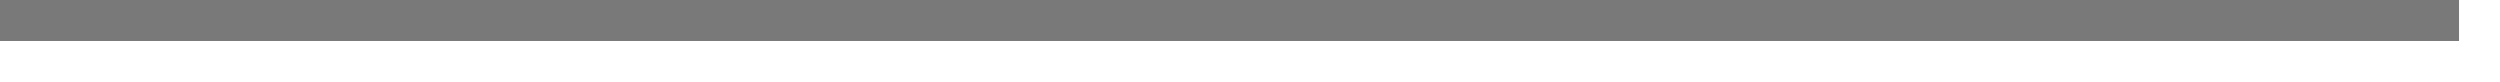
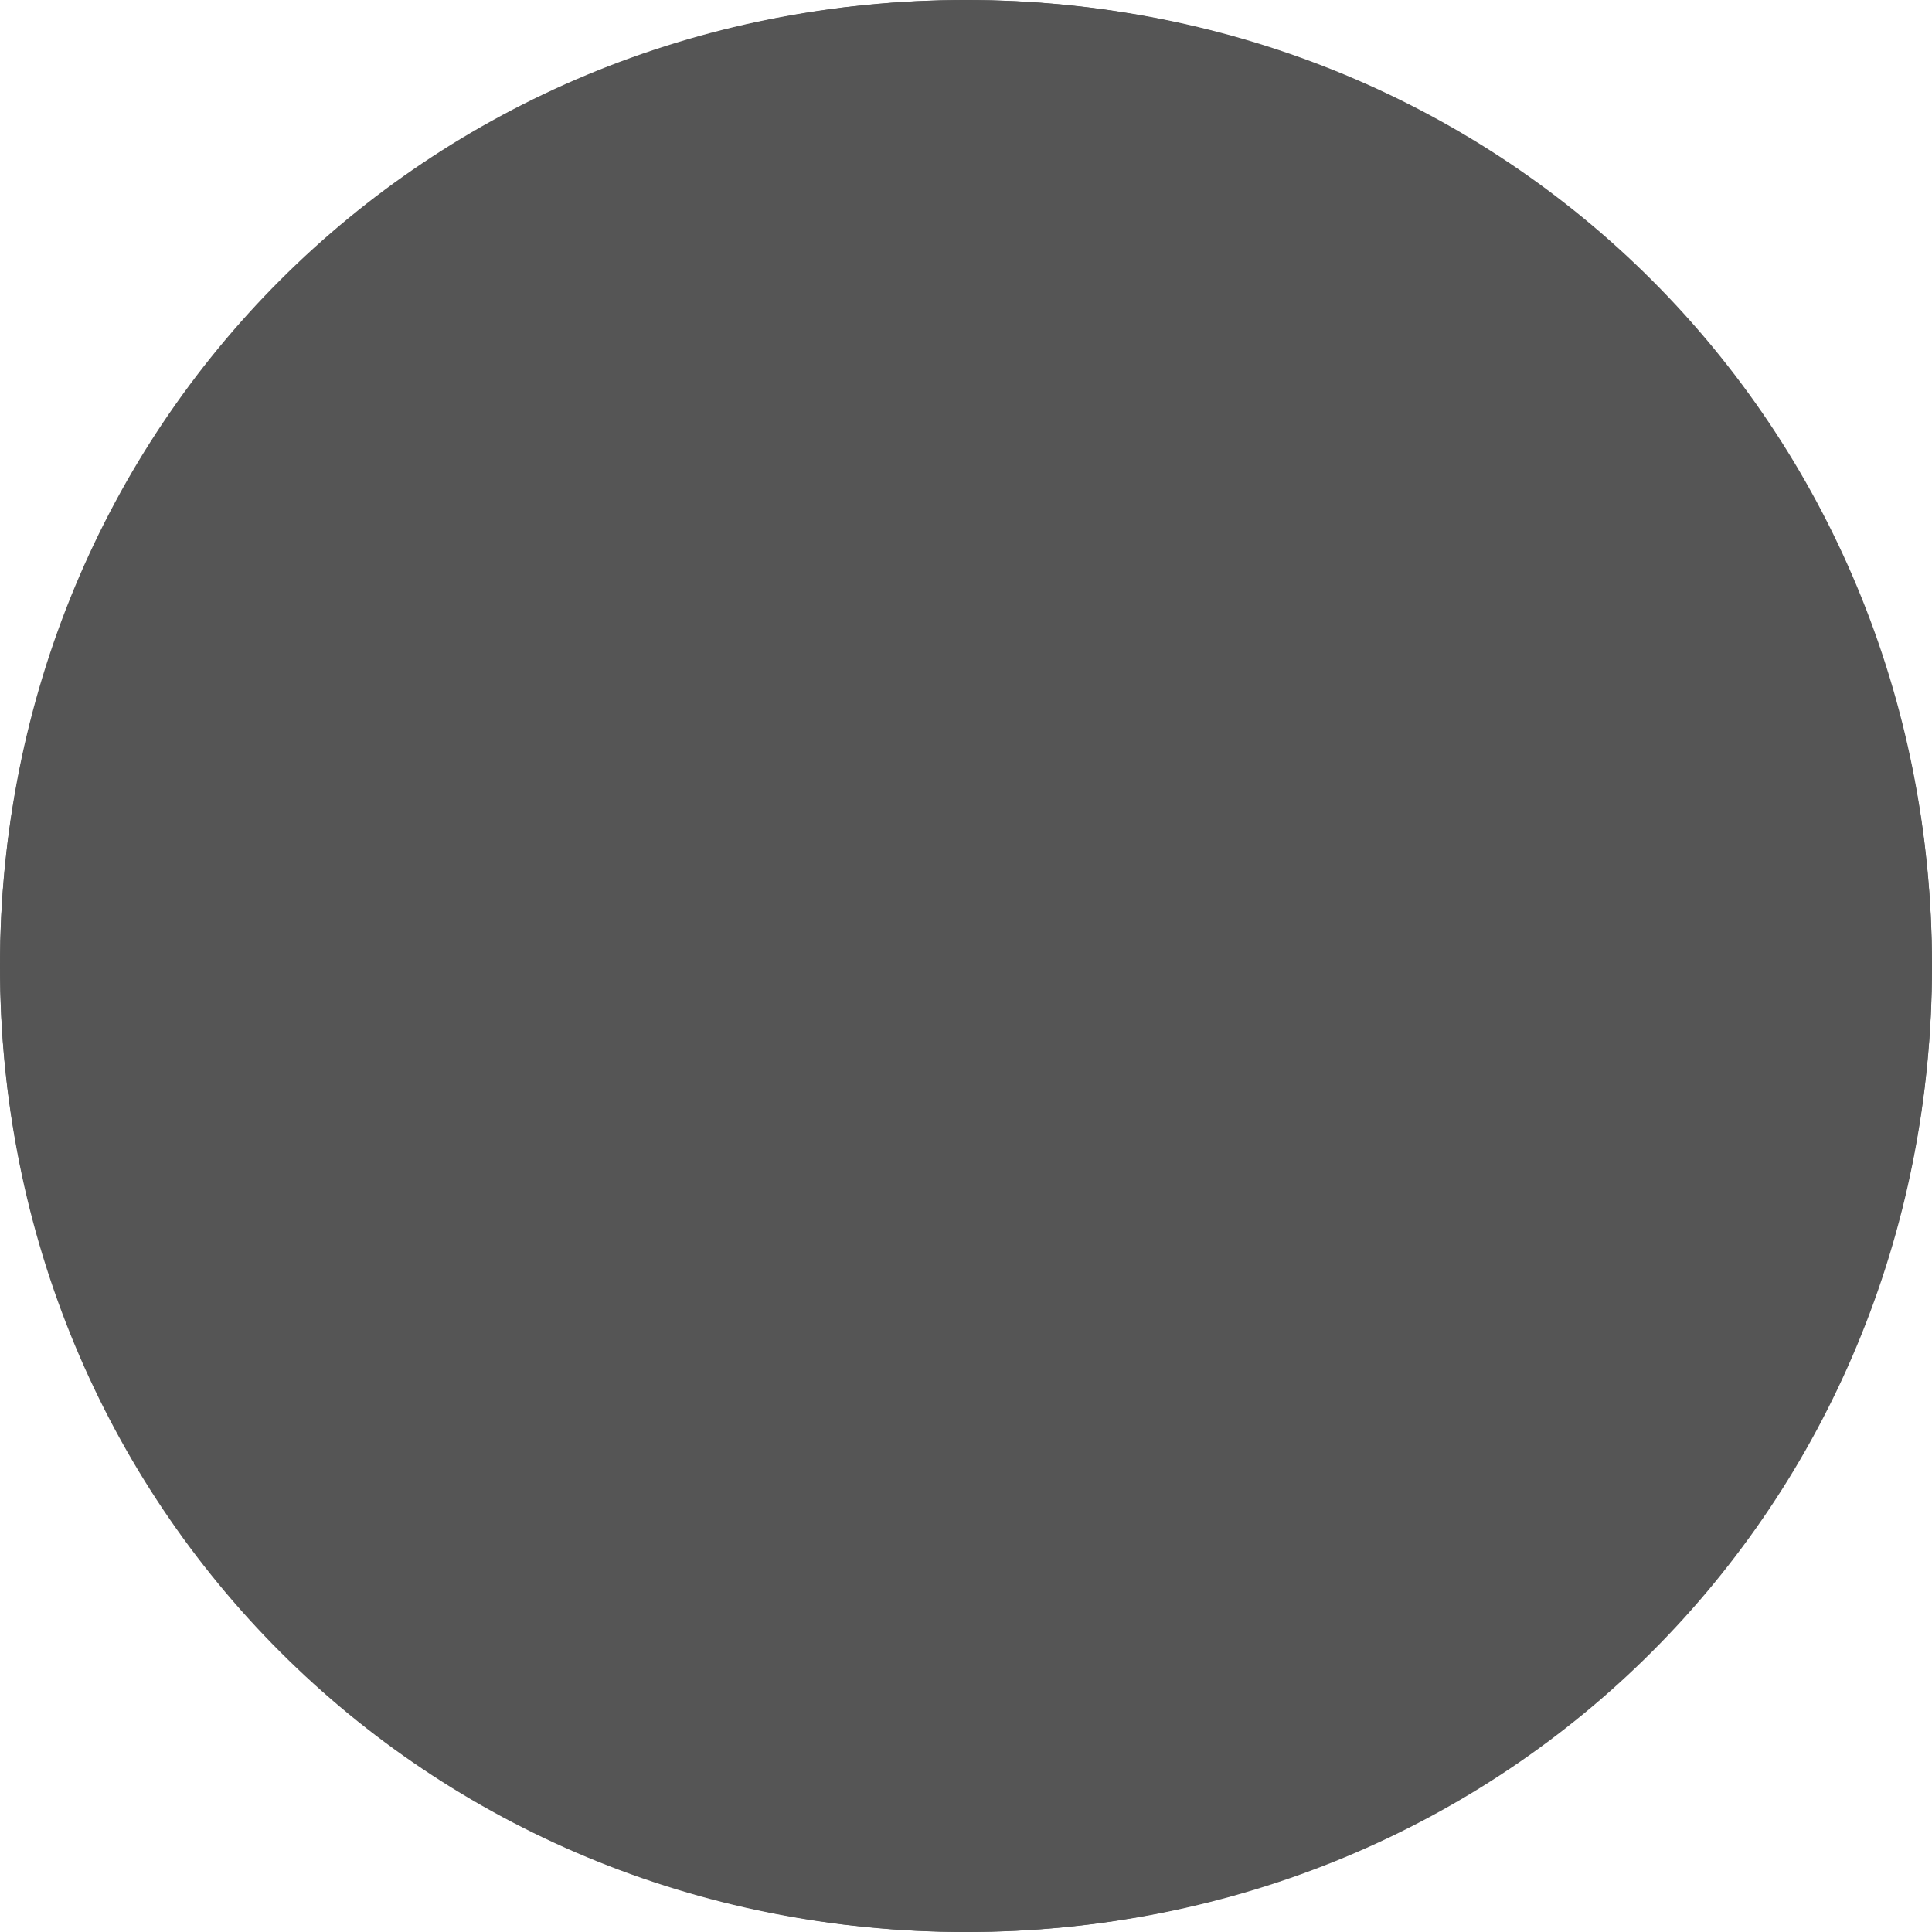
- <svg xmlns="http://www.w3.org/2000/svg" version="1.1" width="61px" height="2px">
-   <g transform="matrix(1 0 0 1 -846 -389 )">
-     <path d="M 846 389.5  L 906 389.5  " stroke-width="1" stroke="#797979" fill="none" />
+ <svg xmlns="http://www.w3.org/2000/svg" version="1.1" width="3px" height="3px">
+   <g transform="matrix(1 0 0 1 -990 -387 )">
+     <path d="M 991.5 387  C 992.34 387  993 387.66  993 388.5  C 993 389.34  992.34 390  991.5 390  C 990.66 390  990 389.34  990 388.5  C 990 387.66  990.66 387  991.5 387  Z " fill-rule="nonzero" fill="#555555" stroke="none" />
+     <path d="M 991.5 387.5  C 992.06 387.5  992.5 387.94  992.5 388.5  C 992.5 389.06  992.06 389.5  991.5 389.5  C 990.94 389.5  990.5 389.06  990.5 388.5  C 990.5 387.94  990.94 387.5  991.5 387.5  Z " stroke-width="1" stroke="#555555" fill="none" />
  </g>
</svg>
